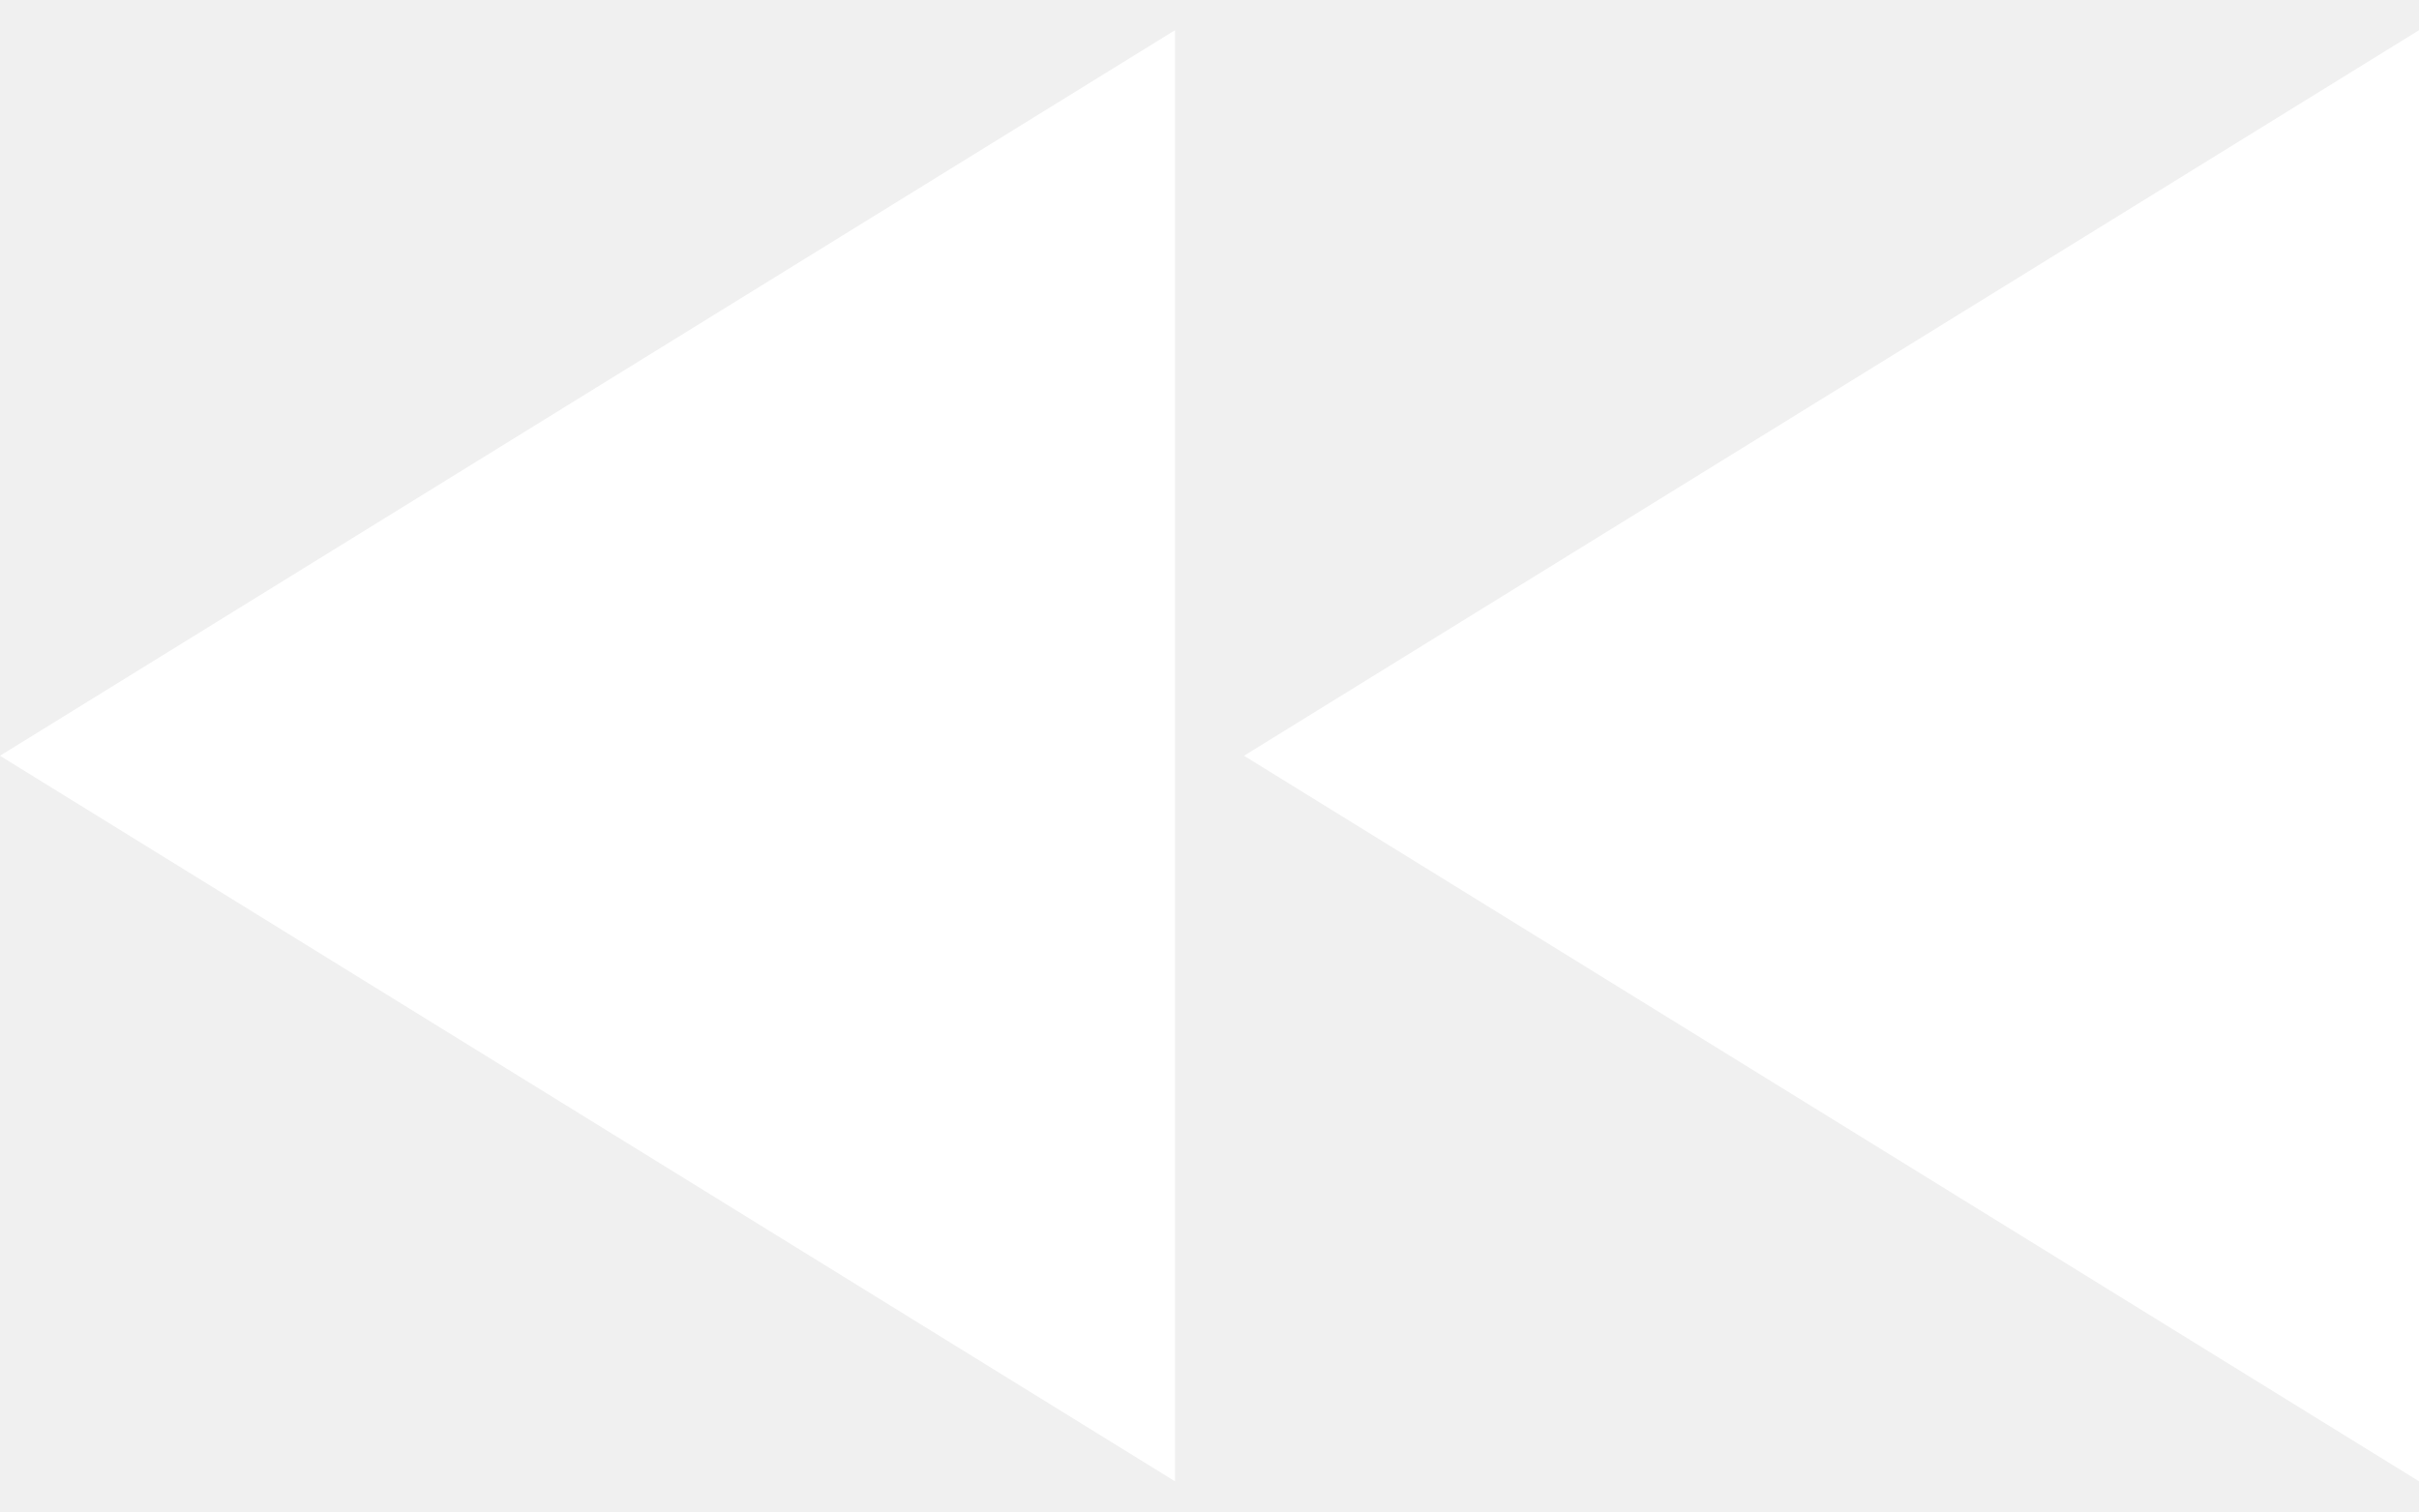
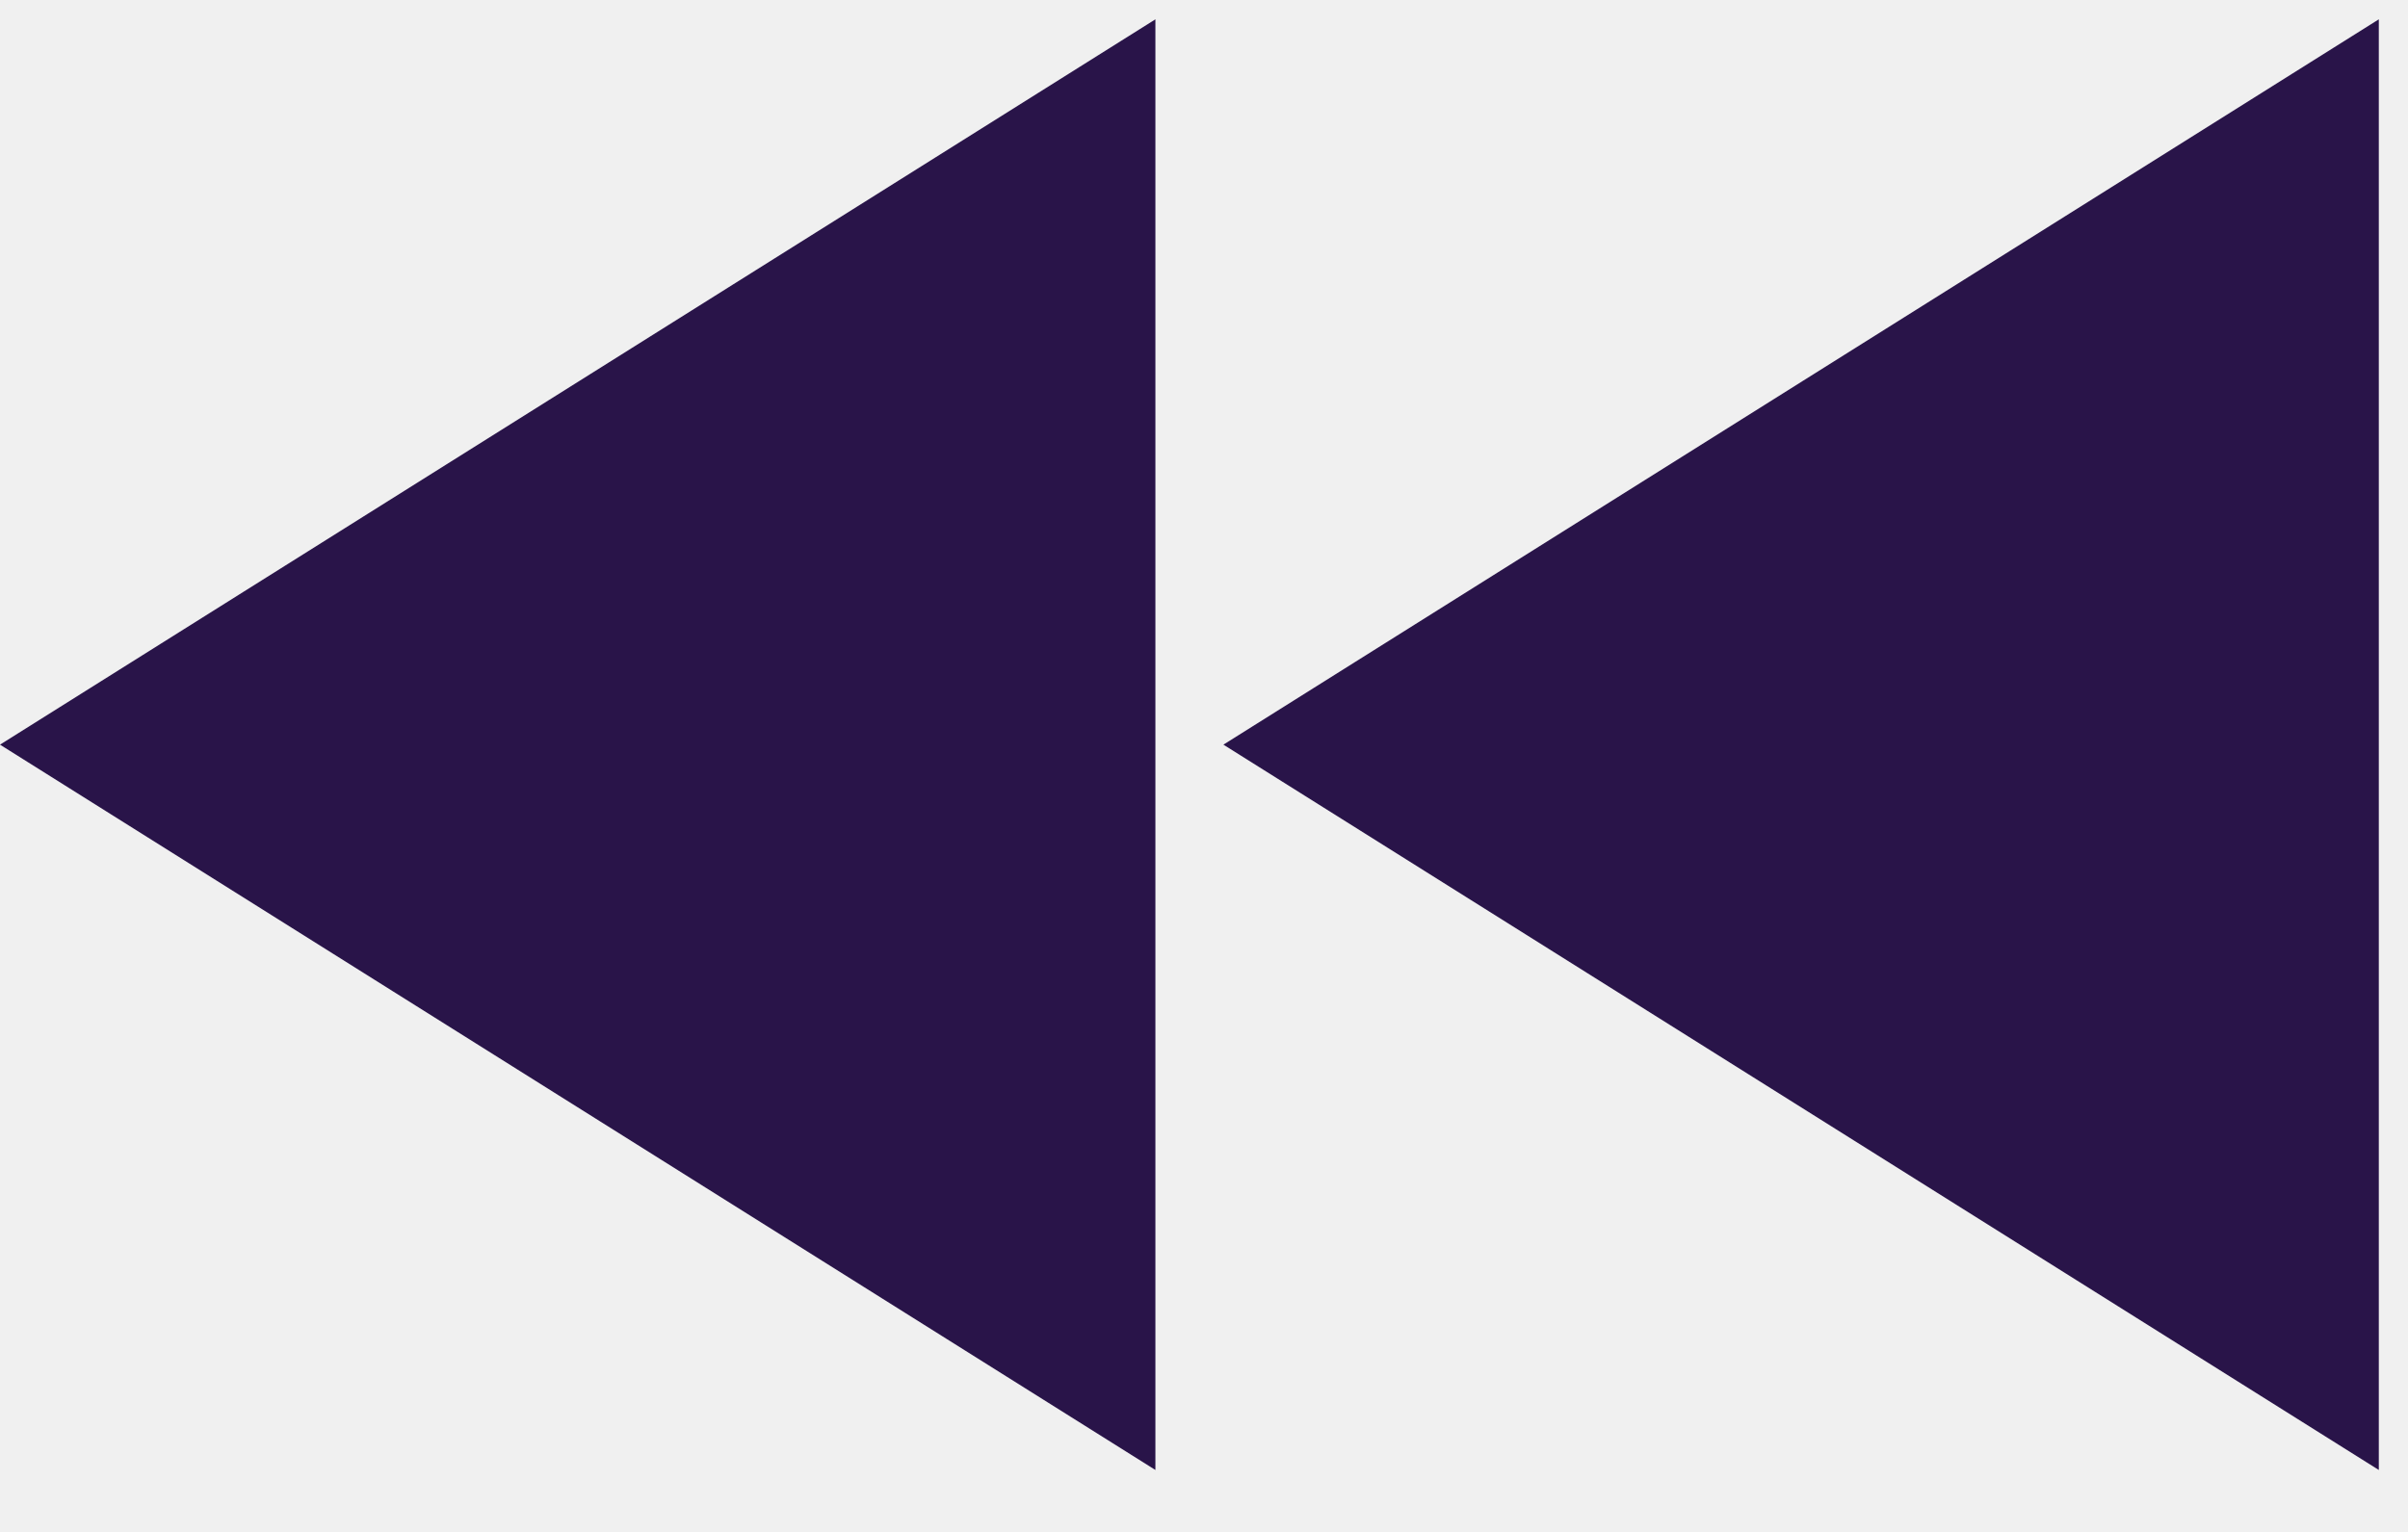
- <svg xmlns="http://www.w3.org/2000/svg" width="40" height="25" viewBox="0 0 40 25" fill="none">
-   <path d="M40 0.5L20.571 12.5L40 24.5L40 0.5ZM19.429 24.5L19.429 0.5L-2.71441e-06 12.5L19.429 24.5Z" fill="white" />
+ <svg xmlns="http://www.w3.org/2000/svg" width="33" height="21" viewBox="0 0 33 21" fill="none">
+   <path d="M32.6 0.265L16.766 10.208L32.6 20.151L32.6 0.265ZM15.834 20.151L15.834 0.265L-2.19914e-05 10.208L15.834 20.151Z" fill="#291449" />
</svg>
